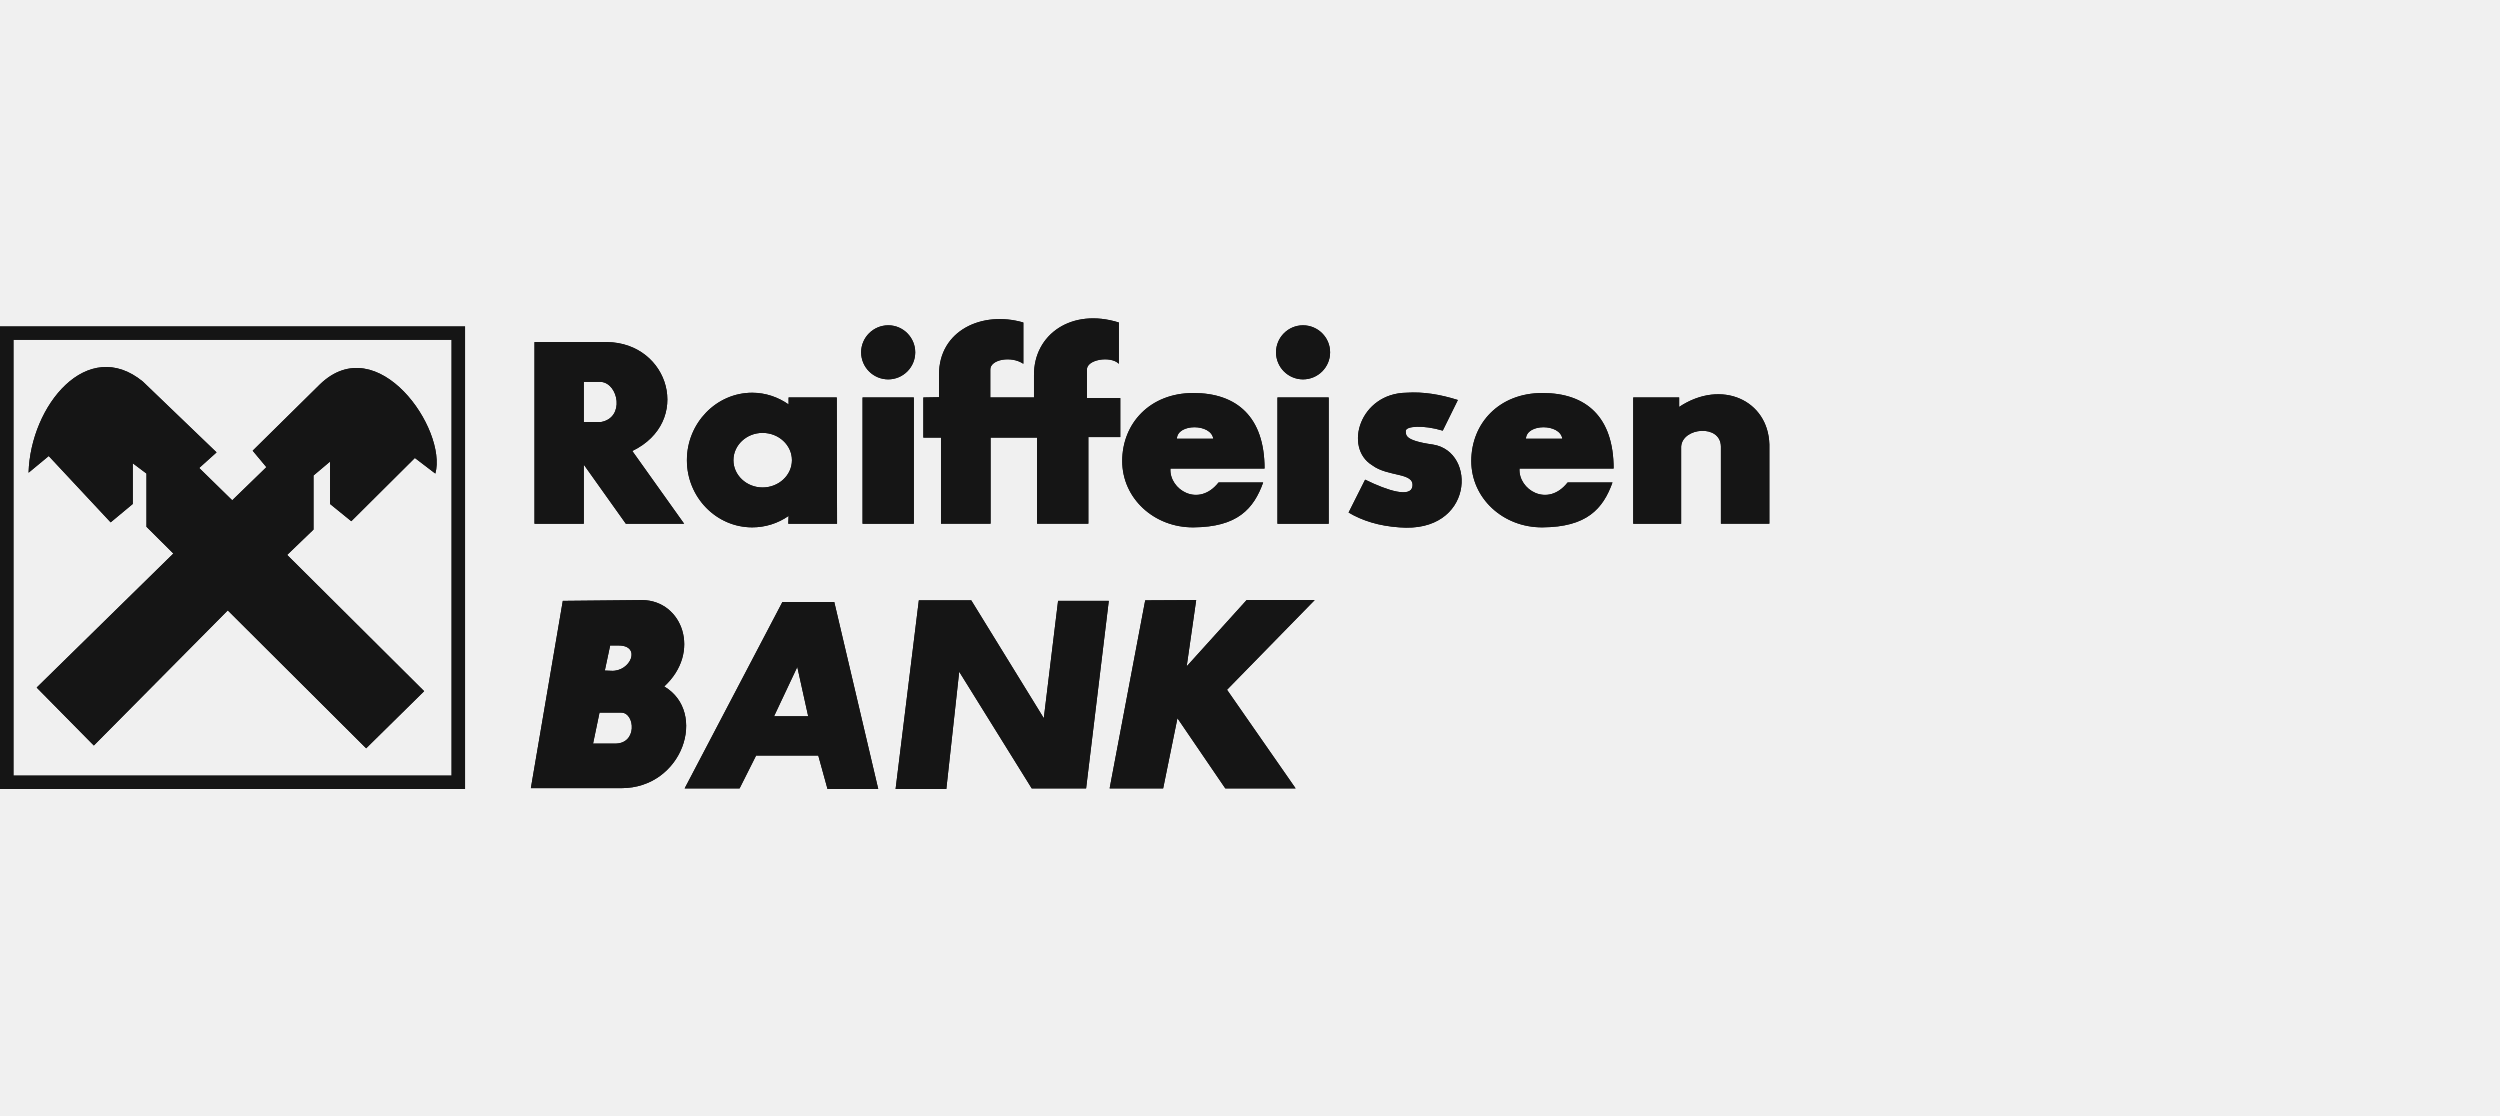
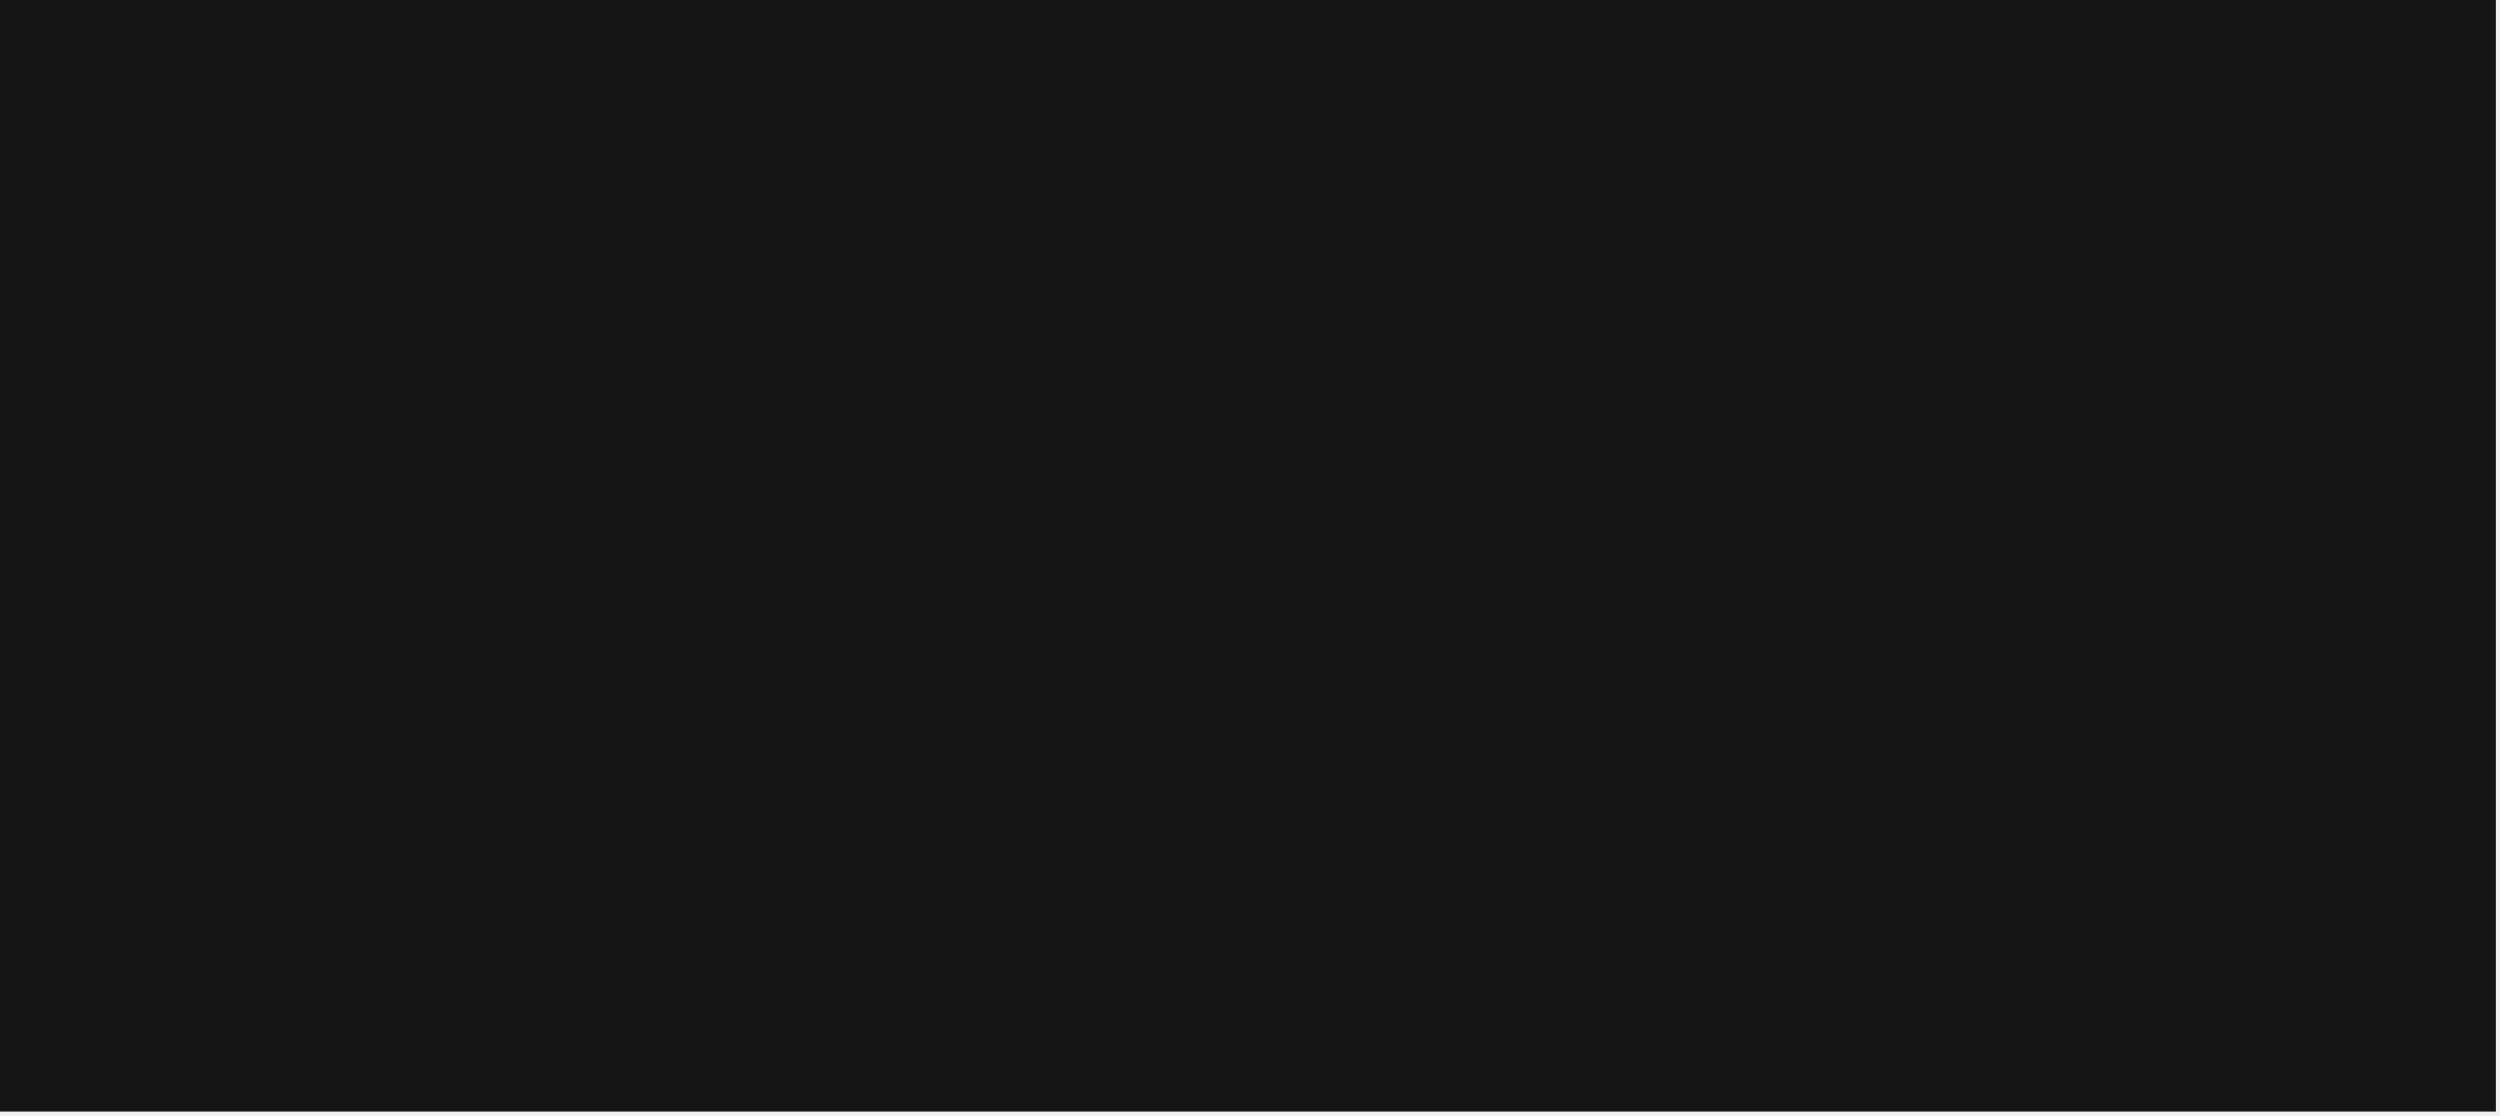
<svg xmlns="http://www.w3.org/2000/svg" xmlns:xlink="http://www.w3.org/1999/xlink" width="121" height="54">
  <defs>
-     <path d="M0 15.8h22.508v22.387H0V15.8zm1.776 17.478l6.616-6.487-1.302-1.295V22.92l-.664-.499v1.97l-1.07.89-2.997-3.21-.976.808c.095-3.263 2.848-6.608 5.532-4.41l3.566 3.426-.84.755 1.599 1.565 1.654-1.605-.664-.796 3.254-3.21c2.793-2.697 6.17 2.172 5.586 4.316l-.99-.755-3.077 3.061-1.03-.836v-2.05l-.8.675v2.616l-1.275 1.227 6.63 6.595-2.806 2.764-6.698-6.675-6.482 6.54-2.766-2.804zM.651 16.446V37.54h21.206V16.446H.65zm61.177 2.792h2.481v6.11h-2.48v-6.11zm-35.958 6.11v-8.793h3.499c3.05.04 4.135 3.87 1.234 5.273l2.508 3.52h-2.82l-2.035-2.86v2.86H25.87zm2.386-6.865v1.942h.841c1.152-.216.84-1.861 0-1.942h-.84zm8.15.526c.65 0 1.26.215 1.762.566v-.337H40.5l.013 6.11h-2.36l.015-.378a3.07 3.07 0 0 1-1.763.553c-1.736 0-3.159-1.457-3.159-3.25 0-1.794 1.424-3.264 3.16-3.264zm.501 1.942c-.773 0-1.41.593-1.41 1.322 0 .728.637 1.321 1.41 1.321.786 0 1.423-.593 1.423-1.321 0-.729-.637-1.322-1.423-1.322zm4.84-1.713h2.482v6.11h-2.481v-6.11zm1.248-3.493c.719 0 1.302.593 1.302 1.308a1.31 1.31 0 0 1-1.302 1.308 1.313 1.313 0 0 1-1.316-1.308c0-.714.584-1.308 1.316-1.308zm20.067 0c.732 0 1.315.593 1.315 1.308 0 .715-.583 1.308-1.315 1.308a1.31 1.31 0 0 1-1.302-1.308 1.31 1.31 0 0 1 1.302-1.308zM44.69 19.238v1.942h.854v4.167h2.4V21.18h2.25v4.167h2.482v-4.194h1.546v-1.888h-1.614v-1.362c-.04-.499 1.14-.701 1.546-.296V15.61c-2.278-.715-4.122.567-4.109 2.55v1.078H47.93v-1.335c-.027-.499 1.004-.701 1.6-.296V15.61c-1.98-.58-4.095.378-4.081 2.536v1.078l-.76.014zm13.07 6.285c2.13-.014 2.915-.89 3.377-2.172H58.98c-.977 1.241-2.4.338-2.332-.674h4.556c0-2.481-1.33-3.655-3.444-3.655-2.115 0-3.444 1.484-3.444 3.291 0 1.808 1.545 3.223 3.443 3.21zm-.8-4.289c.028-.742 1.655-.742 1.763 0H56.96zm17.695 4.289c2.142-.014 2.929-.89 3.389-2.172h-2.17c-.975 1.241-2.4.338-2.33-.674h4.555c0-2.481-1.315-3.655-3.444-3.655-2.115 0-3.444 1.484-3.444 3.291 0 1.808 1.545 3.223 3.444 3.21zm-.8-4.289c.027-.742 1.654-.742 1.762 0h-1.763zM70.56 19.36l-.732 1.483c-.922-.283-1.817-.229-1.79.027.027.162-.122.445 1.315.647 2.142.337 1.966 4.302-1.627 4.006-.99-.068-1.79-.324-2.454-.715l.8-1.592c1.126.553 2.21.877 2.291.324.095-.688-1.18-.445-1.952-1.025-1.383-.85-.597-3.48 1.668-3.507.8-.053 1.627.082 2.481.352zm8.488-.122v6.11h2.319V21.61c.067-.93 1.911-1.092 1.925 0v3.736h2.345v-3.83c-.054-2.144-2.318-3.182-4.366-1.82v-.459h-2.223zM25.694 38.146l1.546-9.063 3.85-.04c1.94.027 2.861 2.522 1.058 4.181 2.115 1.254.895 4.922-2.075 4.922h-4.38zm3.01-2.157h1.017c1.152.053 1.017-1.498.352-1.498h-1.057l-.312 1.498zm.57-3.534l.311.013c.936.054 1.478-1.227.353-1.227h-.407l-.258 1.214zm3.863 5.705l4.732-9.023h2.509l2.128 9.05h-2.454l-.447-1.619h-3.01l-.8 1.592h-2.658zm5.98-3.493l-.528-2.388-1.126 2.388h1.654zm4.23 3.52h2.455l.623-5.678 3.512 5.651h2.63l1.098-9.077h-2.454l-.691 5.678-3.512-5.705h-2.536l-1.125 9.131zm12.081-9.13l-1.722 9.103h2.59l.692-3.4 2.318 3.4h3.403l-3.322-4.775 4.244-4.342h-3.294l-2.902 3.21.46-3.21-2.467.013z" id="a" />
+     <path d="M0 15.8h22.508v22.387H0V15.8zm1.776 17.478l6.616-6.487-1.302-1.295V22.92l-.664-.499v1.97l-1.07.89-2.997-3.21-.976.808c.095-3.263 2.848-6.608 5.532-4.41l3.566 3.426-.84.755 1.599 1.565 1.654-1.605-.664-.796 3.254-3.21c2.793-2.697 6.17 2.172 5.586 4.316l-.99-.755-3.077 3.061-1.03-.836v-2.05l-.8.675v2.616l-1.275 1.227 6.63 6.595-2.806 2.764-6.698-6.675-6.482 6.54-2.766-2.804zM.651 16.446V37.54h21.206V16.446H.65zm61.177 2.792h2.481v6.11h-2.48v-6.11zm-35.958 6.11v-8.793h3.499c3.05.04 4.135 3.87 1.234 5.273l2.508 3.52h-2.82l-2.035-2.86v2.86H25.87zm2.386-6.865v1.942h.841c1.152-.216.84-1.861 0-1.942h-.84zm8.15.526c.65 0 1.26.215 1.762.566v-.337H40.5l.013 6.11h-2.36l.015-.378a3.07 3.07 0 0 1-1.763.553c-1.736 0-3.159-1.457-3.159-3.25 0-1.794 1.424-3.264 3.16-3.264zm.501 1.942c-.773 0-1.41.593-1.41 1.322 0 .728.637 1.321 1.41 1.321.786 0 1.423-.593 1.423-1.321 0-.729-.637-1.322-1.423-1.322zm4.84-1.713h2.482v6.11h-2.481v-6.11zm1.248-3.493c.719 0 1.302.593 1.302 1.308a1.31 1.31 0 0 1-1.302 1.308 1.313 1.313 0 0 1-1.316-1.308c0-.714.584-1.308 1.316-1.308zm20.067 0c.732 0 1.315.593 1.315 1.308 0 .715-.583 1.308-1.315 1.308a1.31 1.31 0 0 1-1.302-1.308 1.31 1.31 0 0 1 1.302-1.308zM44.69 19.238v1.942h.854v4.167h2.4V21.18h2.25v4.167h2.482v-4.194h1.546v-1.888h-1.614v-1.362c-.04-.499 1.14-.701 1.546-.296V15.61c-2.278-.715-4.122.567-4.109 2.55v1.078H47.93v-1.335c-.027-.499 1.004-.701 1.6-.296V15.61c-1.98-.58-4.095.378-4.081 2.536v1.078l-.76.014zm13.07 6.285c2.13-.014 2.915-.89 3.377-2.172H58.98c-.977 1.241-2.4.338-2.332-.674h4.556c0-2.481-1.33-3.655-3.444-3.655-2.115 0-3.444 1.484-3.444 3.291 0 1.808 1.545 3.223 3.443 3.21zm-.8-4.289c.028-.742 1.655-.742 1.763 0H56.96zm17.695 4.289c2.142-.014 2.929-.89 3.389-2.172h-2.17c-.975 1.241-2.4.338-2.33-.674h4.555c0-2.481-1.315-3.655-3.444-3.655-2.115 0-3.444 1.484-3.444 3.291 0 1.808 1.545 3.223 3.444 3.21zm-.8-4.289c.027-.742 1.654-.742 1.762 0h-1.763zM70.56 19.36l-.732 1.483c-.922-.283-1.817-.229-1.79.027.027.162-.122.445 1.315.647 2.142.337 1.966 4.302-1.627 4.006-.99-.068-1.79-.324-2.454-.715l.8-1.592c1.126.553 2.21.877 2.291.324.095-.688-1.18-.445-1.952-1.025-1.383-.85-.597-3.48 1.668-3.507.8-.053 1.627.082 2.481.352zm8.488-.122v6.11h2.319V21.61c.067-.93 1.911-1.092 1.925 0v3.736h2.345v-3.83c-.054-2.144-2.318-3.182-4.366-1.82v-.459h-2.223zM25.694 38.146l1.546-9.063 3.85-.04c1.94.027 2.861 2.522 1.058 4.181 2.115 1.254.895 4.922-2.075 4.922h-4.38zm3.01-2.157h1.017c1.152.053 1.017-1.498.352-1.498h-1.057l-.312 1.498zm.57-3.534l.311.013c.936.054 1.478-1.227.353-1.227h-.407l-.258 1.214zm3.863 5.705l4.732-9.023h2.509l2.128 9.05h-2.454l-.447-1.619h-3.01l-.8 1.592h-2.658zm5.98-3.493l-.528-2.388-1.126 2.388h1.654zm4.23 3.52h2.455l.623-5.678 3.512 5.651h2.63l1.098-9.077h-2.454l-.691 5.678-3.512-5.705h-2.536l-1.125 9.131zm12.081-9.13l-1.722 9.103h2.59l.692-3.4 2.318 3.4h3.403l-3.322-4.775 4.244-4.342h-3.294l-2.902 3.21.46-3.21-2.467.013z" />
  </defs>
  <g fill="none" fill-rule="evenodd">
-     <mask id="b" fill="#fff">
+     <mask fill="#fff">
      <use xlink:href="#a" />
    </mask>
    <use fill="#151515" fill-rule="nonzero" xlink:href="#a" />
    <g mask="url(#b)" fill="#151515">
      <path d="M0 0h120.8v53.8H0z" />
    </g>
  </g>
</svg>
